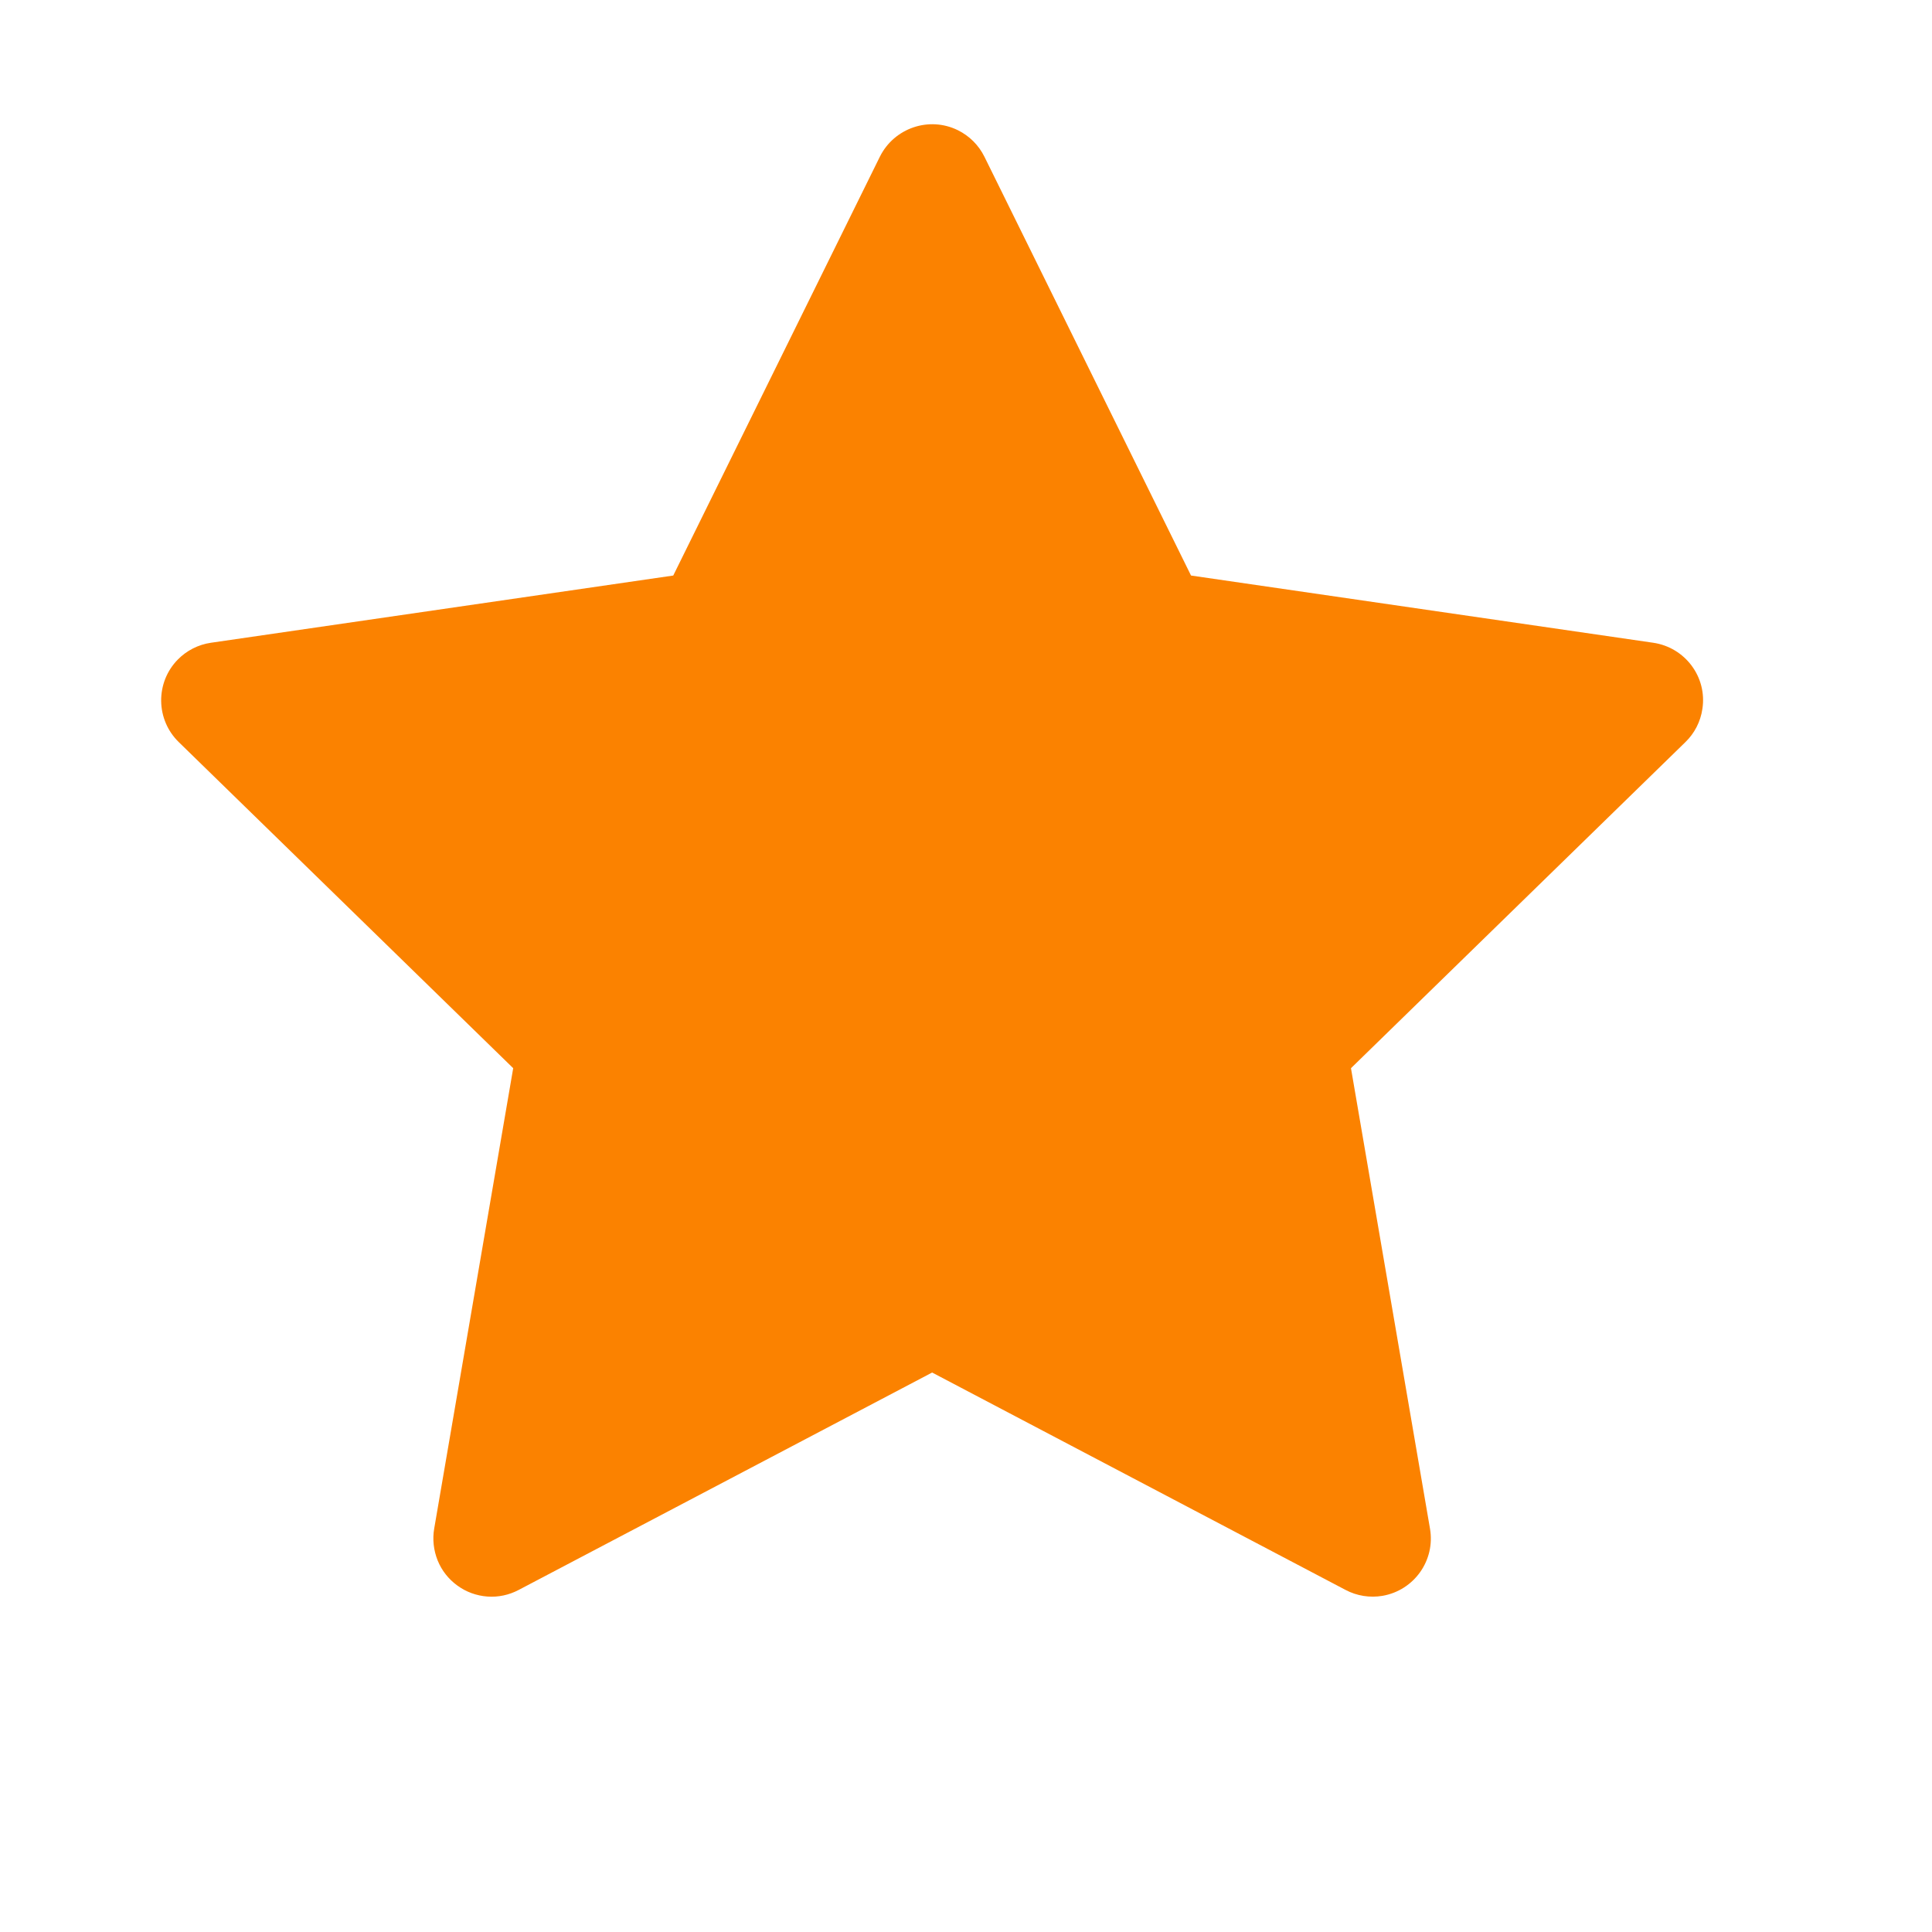
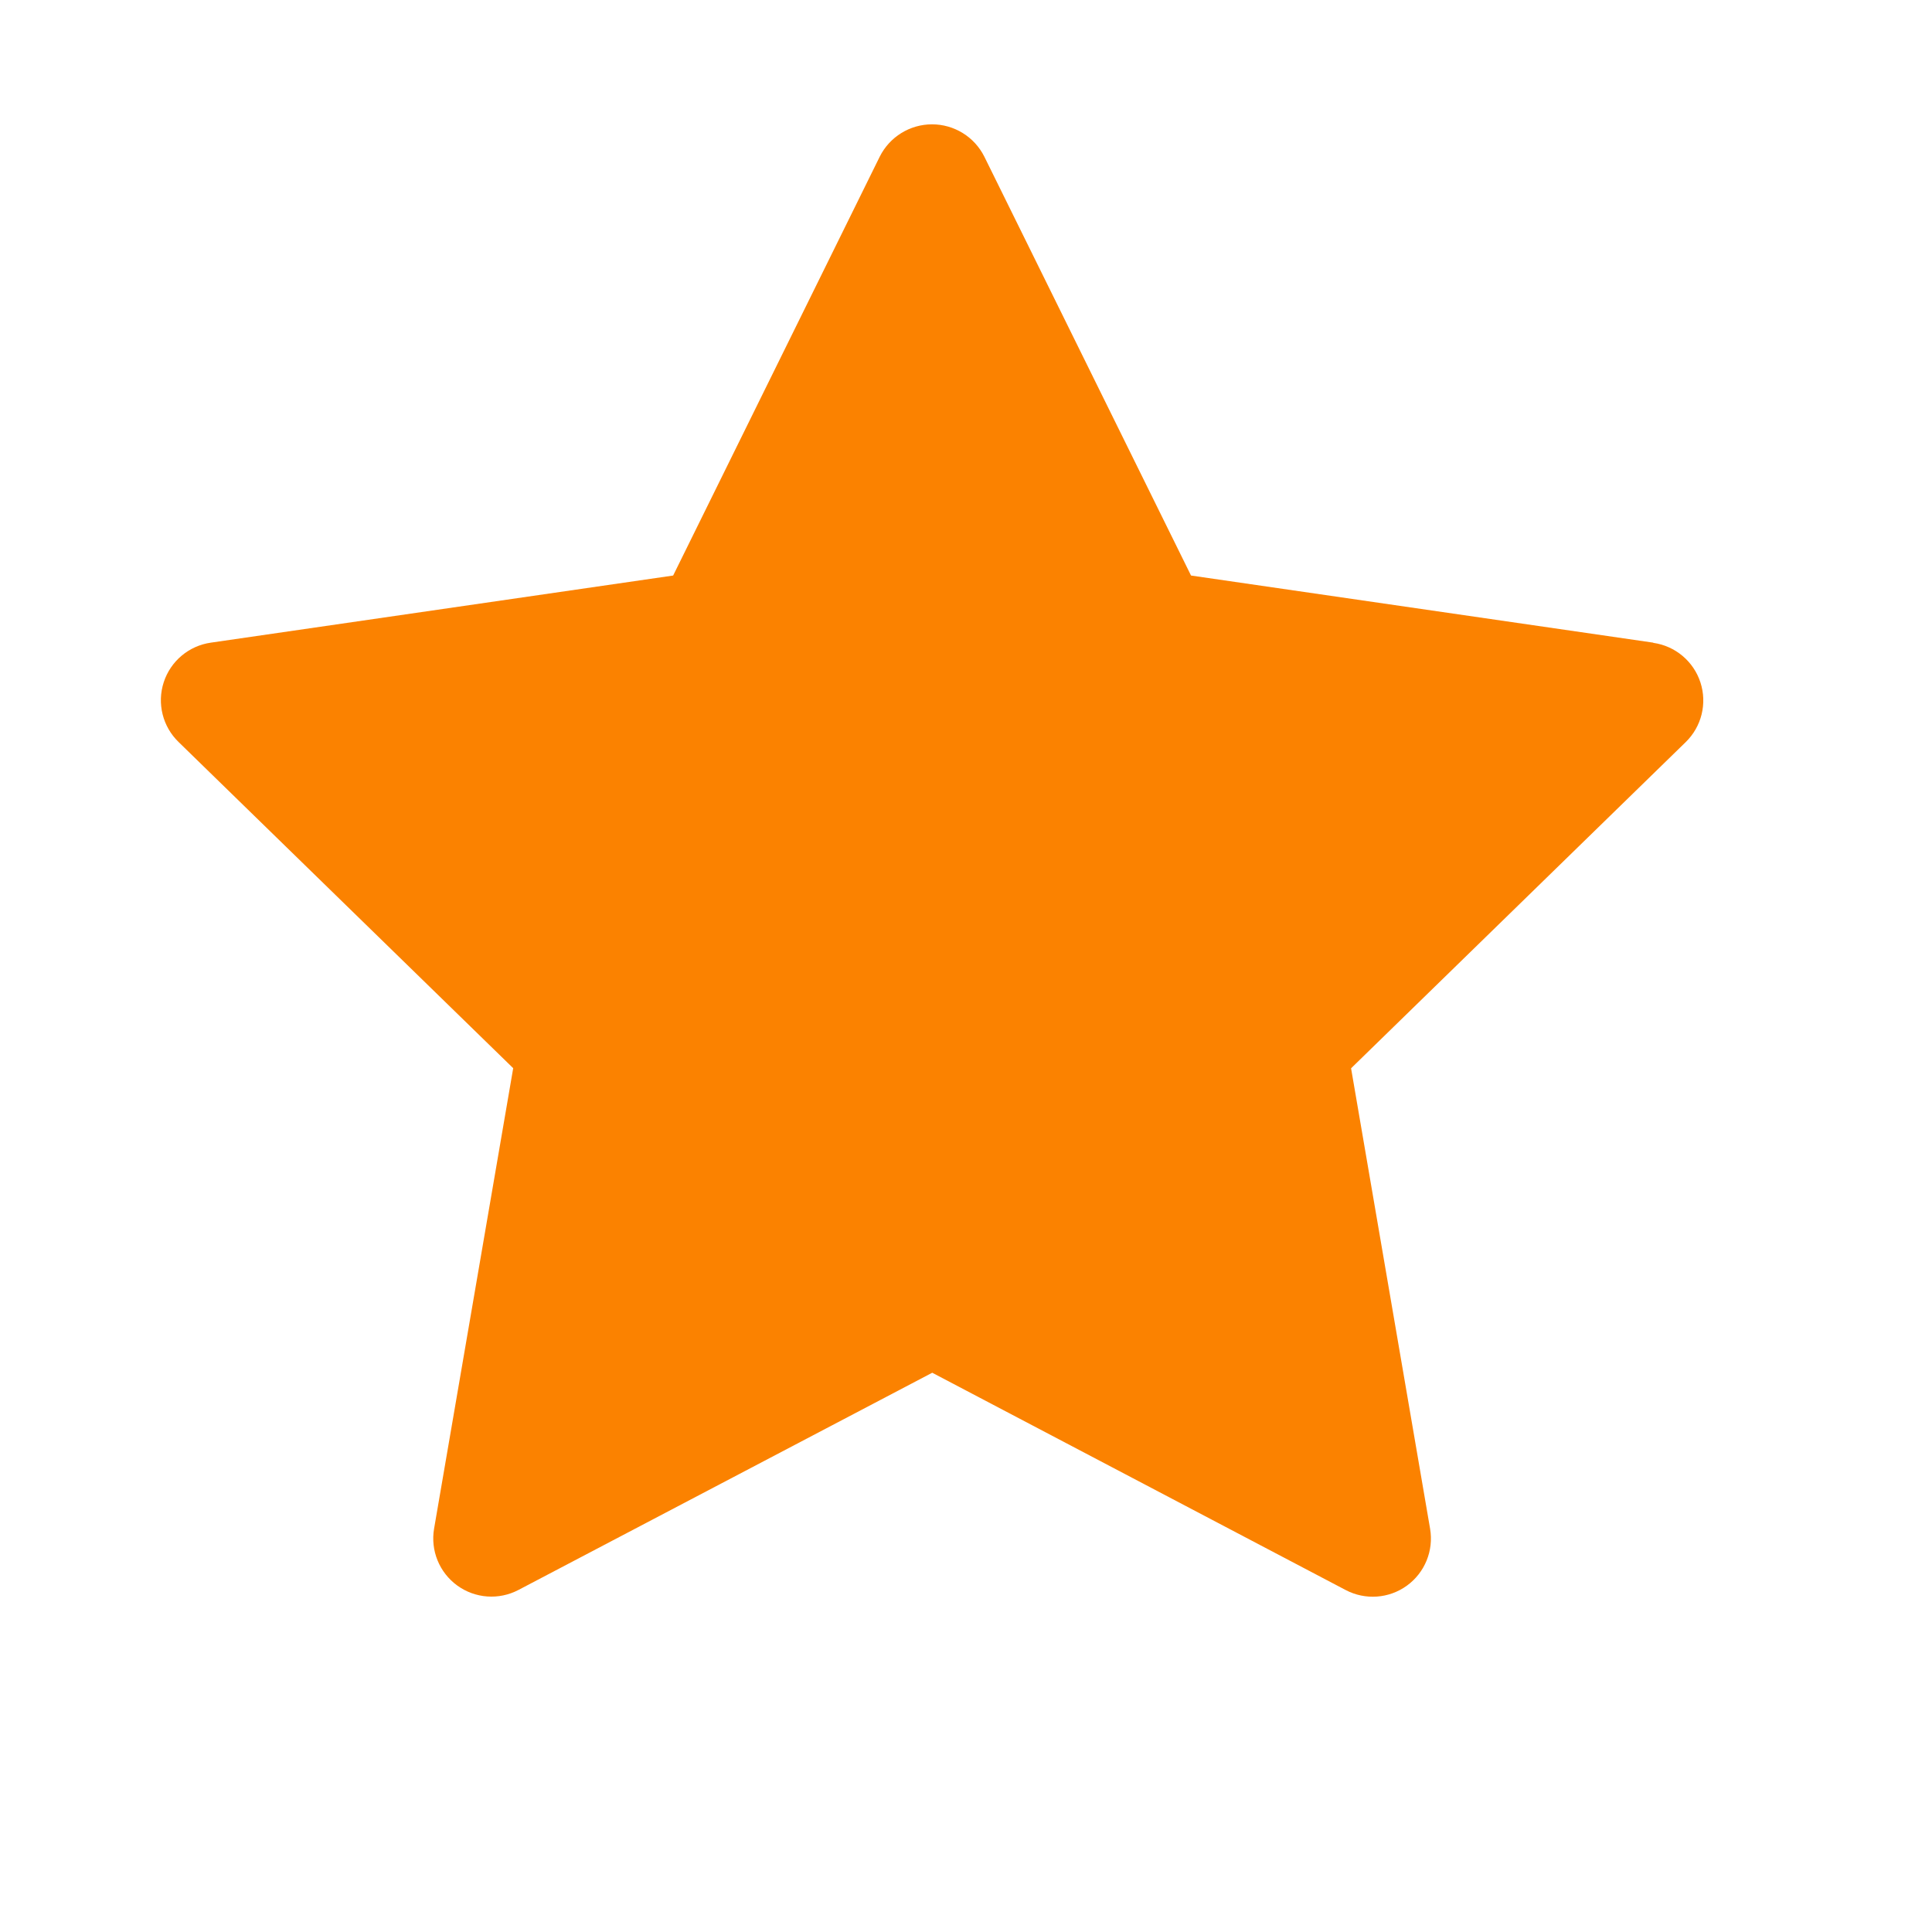
- <svg xmlns="http://www.w3.org/2000/svg" width="19" height="19" viewBox="0 0 19 19" fill="none">
-   <g id="Icon/Filled/Star">
-     <path id="Vector" d="M16.258 6.321L11.713 5.66L9.681 1.541C9.625 1.428 9.534 1.337 9.421 1.281C9.138 1.141 8.794 1.258 8.653 1.541L6.621 5.66L2.075 6.321C1.95 6.339 1.835 6.398 1.748 6.487C1.641 6.596 1.583 6.743 1.585 6.895C1.587 7.047 1.649 7.192 1.758 7.298L5.047 10.505L4.27 15.033C4.252 15.138 4.264 15.246 4.304 15.346C4.344 15.445 4.411 15.53 4.498 15.593C4.584 15.656 4.686 15.693 4.793 15.701C4.9 15.709 5.006 15.686 5.101 15.636L9.167 13.498L13.233 15.636C13.344 15.695 13.473 15.715 13.596 15.694C13.908 15.64 14.117 15.344 14.063 15.033L13.286 10.505L16.575 7.298C16.665 7.211 16.724 7.096 16.742 6.971C16.79 6.658 16.572 6.367 16.258 6.321V6.321Z" fill="#FB8200" />
-   </g>
+ <svg xmlns="http://www.w3.org/2000/svg" width="19" height="19" fill="none">
+   <path fill="#FB8200" d="m16.258 6.32-4.545-.66L9.68 1.54a.575.575 0 0 0-1.028 0L6.62 5.66l-4.546.66a.572.572 0 0 0-.317.978l3.29 3.207-.778 4.528a.572.572 0 0 0 .83.603L9.168 13.5l4.066 2.137a.572.572 0 0 0 .83-.603l-.777-4.528 3.29-3.207a.572.572 0 0 0-.318-.977Z" />
</svg>
